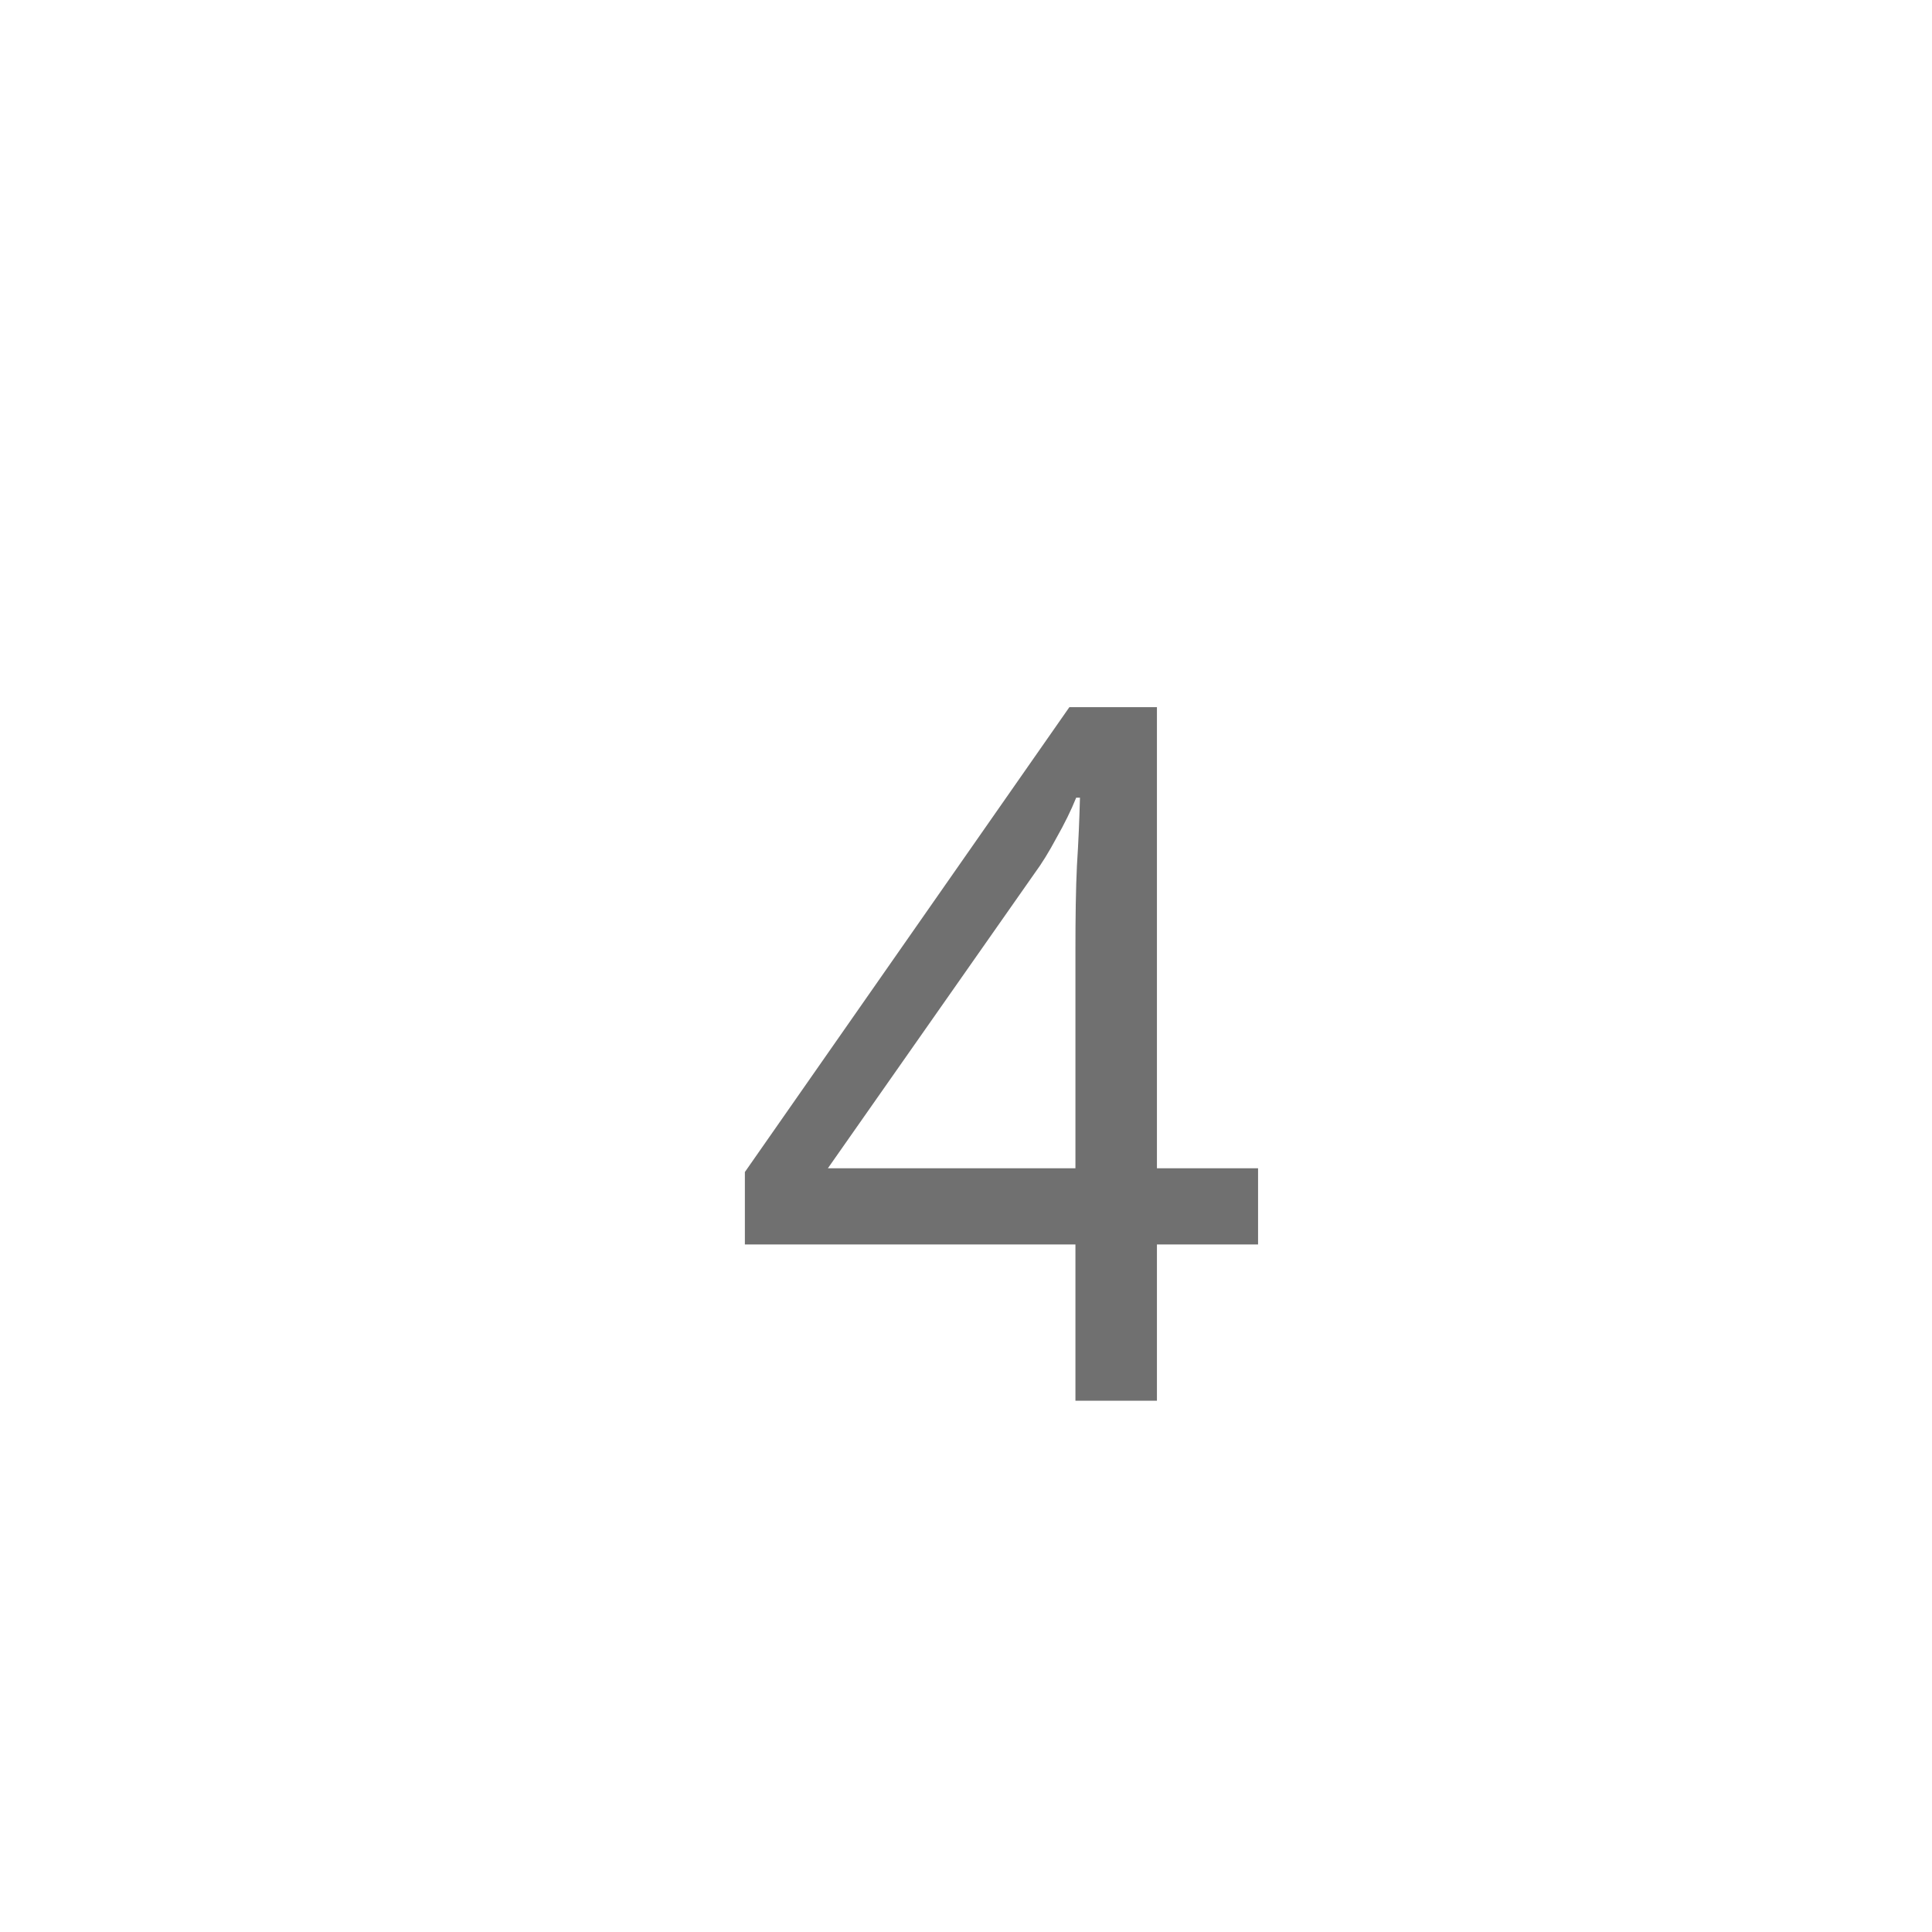
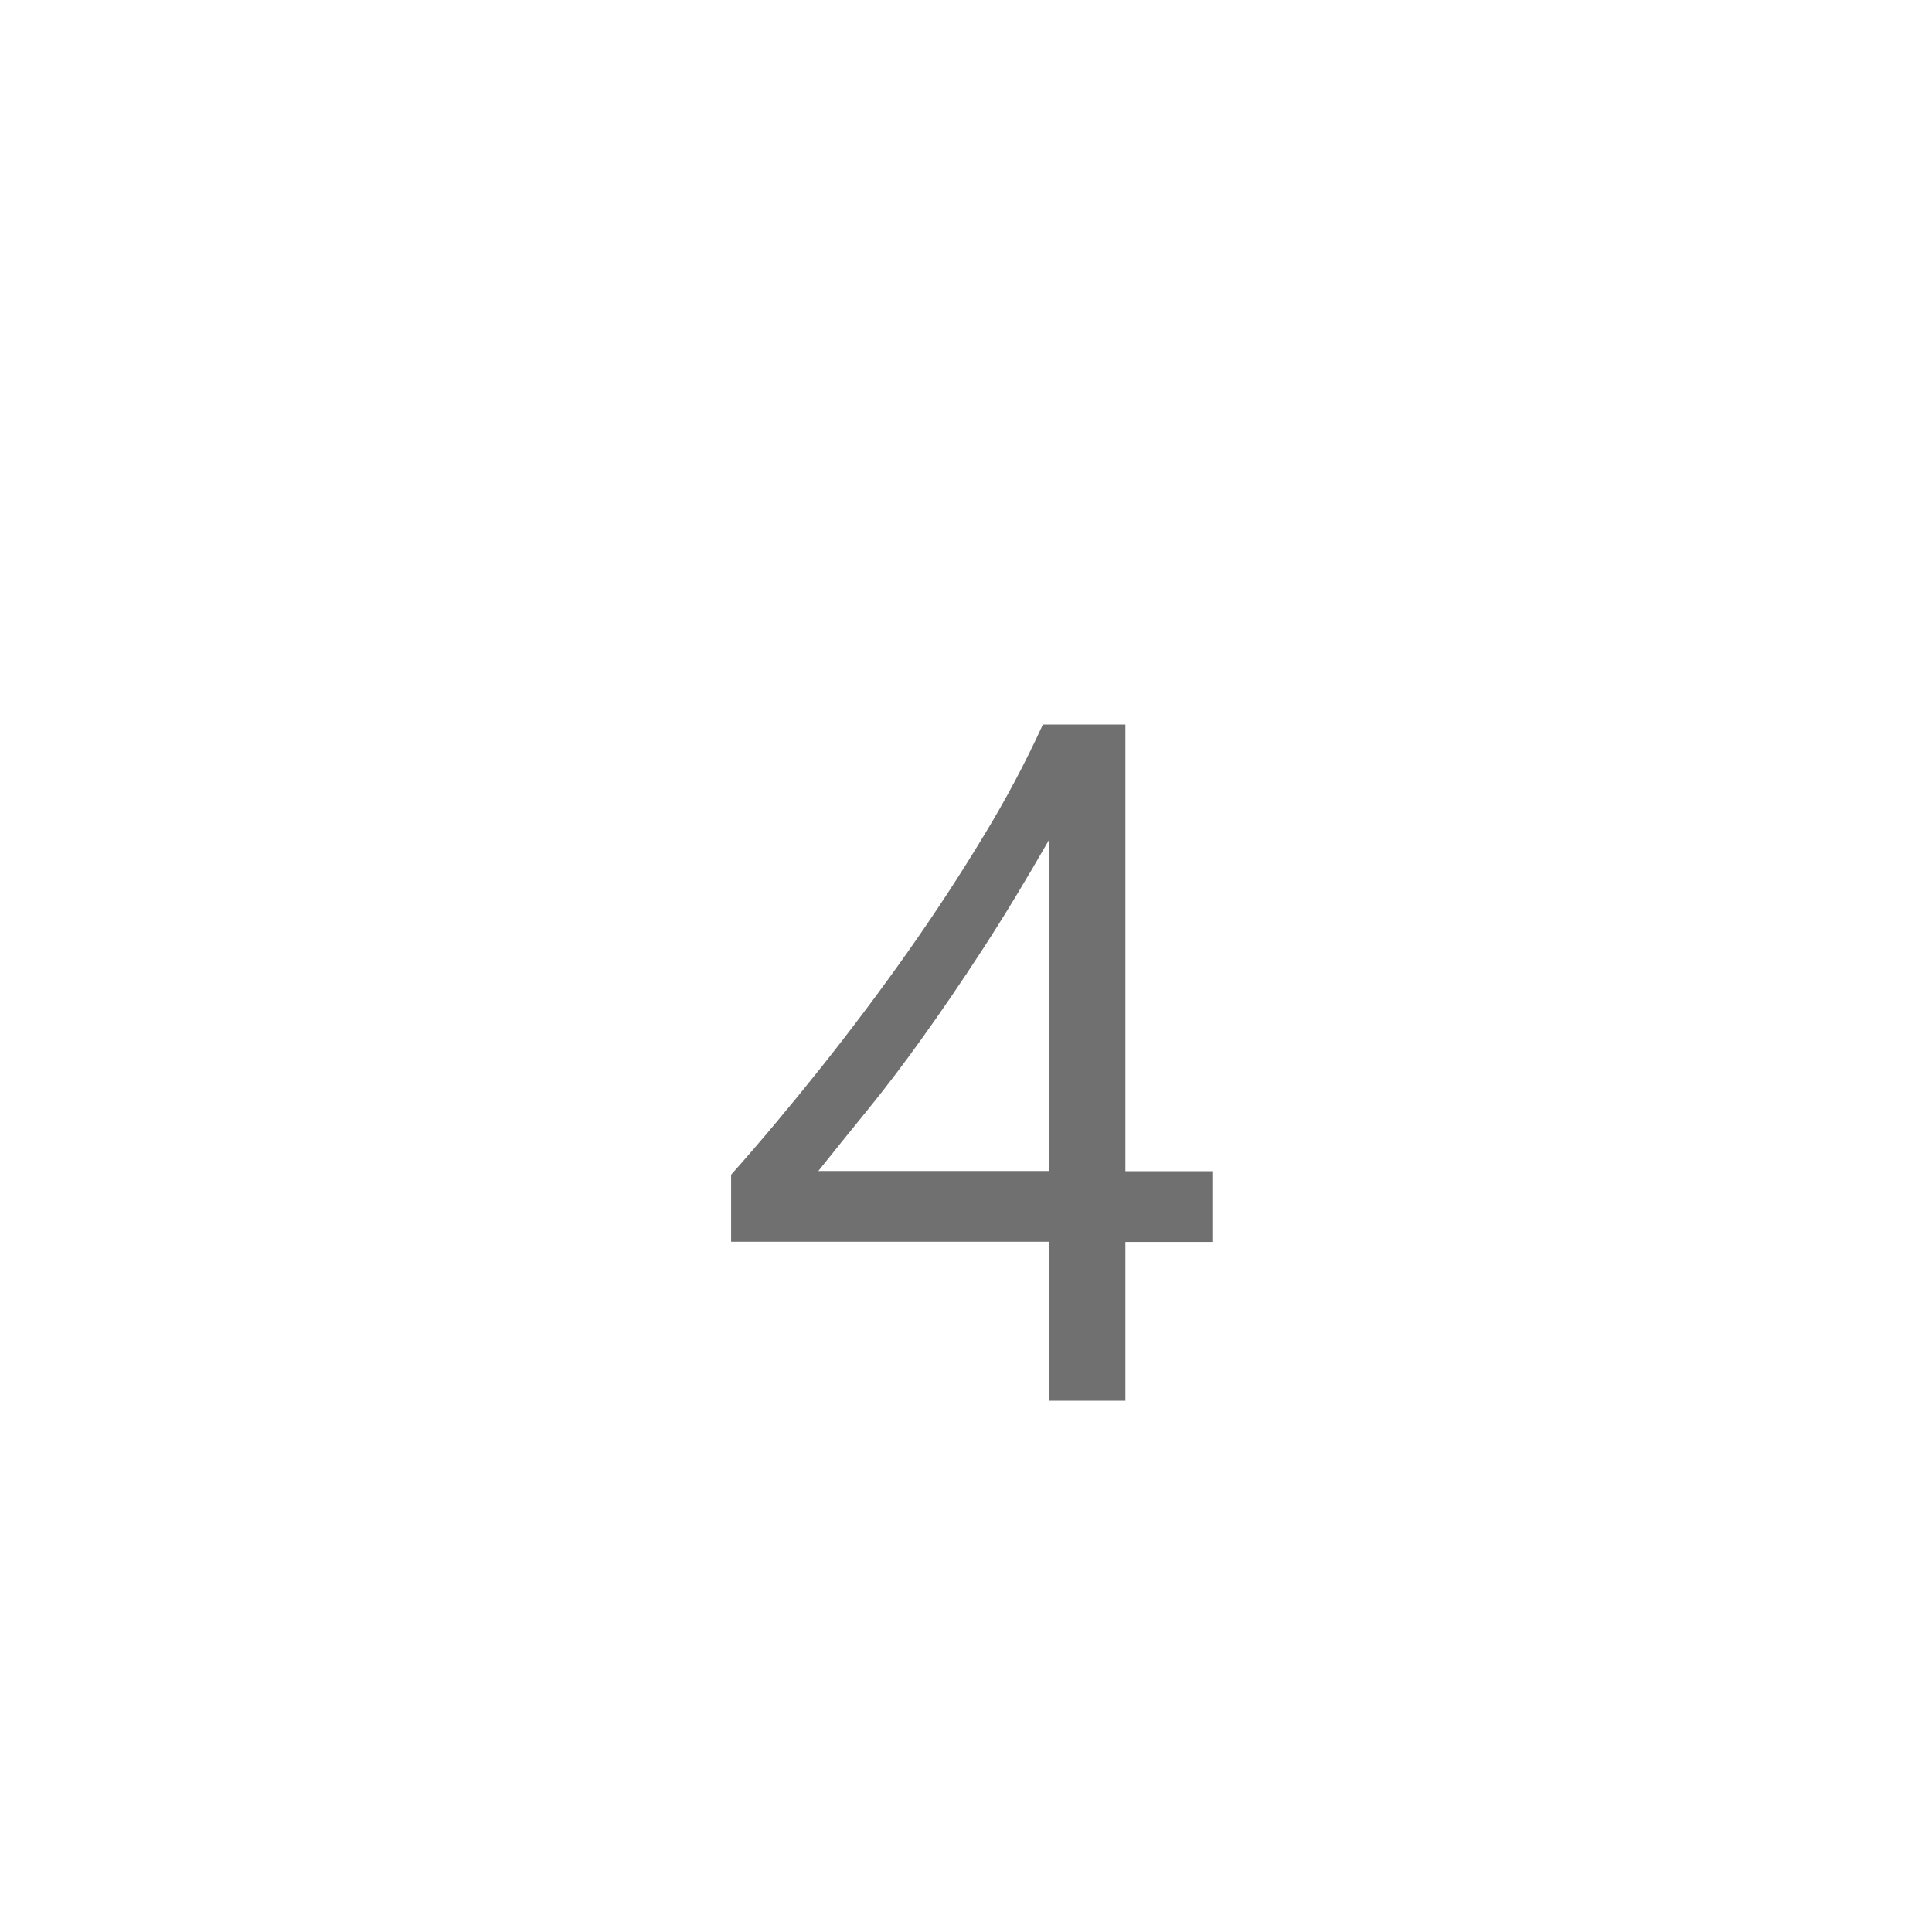
<svg xmlns="http://www.w3.org/2000/svg" width="40" height="40" viewBox="0 0 40 40">
  <g id="_4_plain" data-name="4_plain" transform="translate(-63 -559)">
-     <circle id="Ellipse_4" data-name="Ellipse 4" cx="20" cy="20" r="20" transform="translate(63 559)" fill="rgba(255,255,255,0)" />
-     <text id="_4" data-name="4" transform="translate(78 588)" fill="#707070" font-size="20" font-family="SegoeUI, Segoe UI">
-       <tspan x="0" y="0">4</tspan>
-     </text>
+     <path id="Path_24" data-name="Path 24" d="M8.3-14v9.248h1.8v1.465H8.3V0H6.719V-3.291H.137V-4.678Q1.055-5.713,1.992-6.89T3.784-9.277q.854-1.211,1.582-2.417A22.089,22.089,0,0,0,6.592-14ZM1.943-4.756H6.719v-6.855q-.732,1.279-1.387,2.285T4.087-7.5Q3.5-6.68,2.959-6.016T1.943-4.756Z" transform="translate(78 588)" fill="#707070" />
  </g>
</svg>
